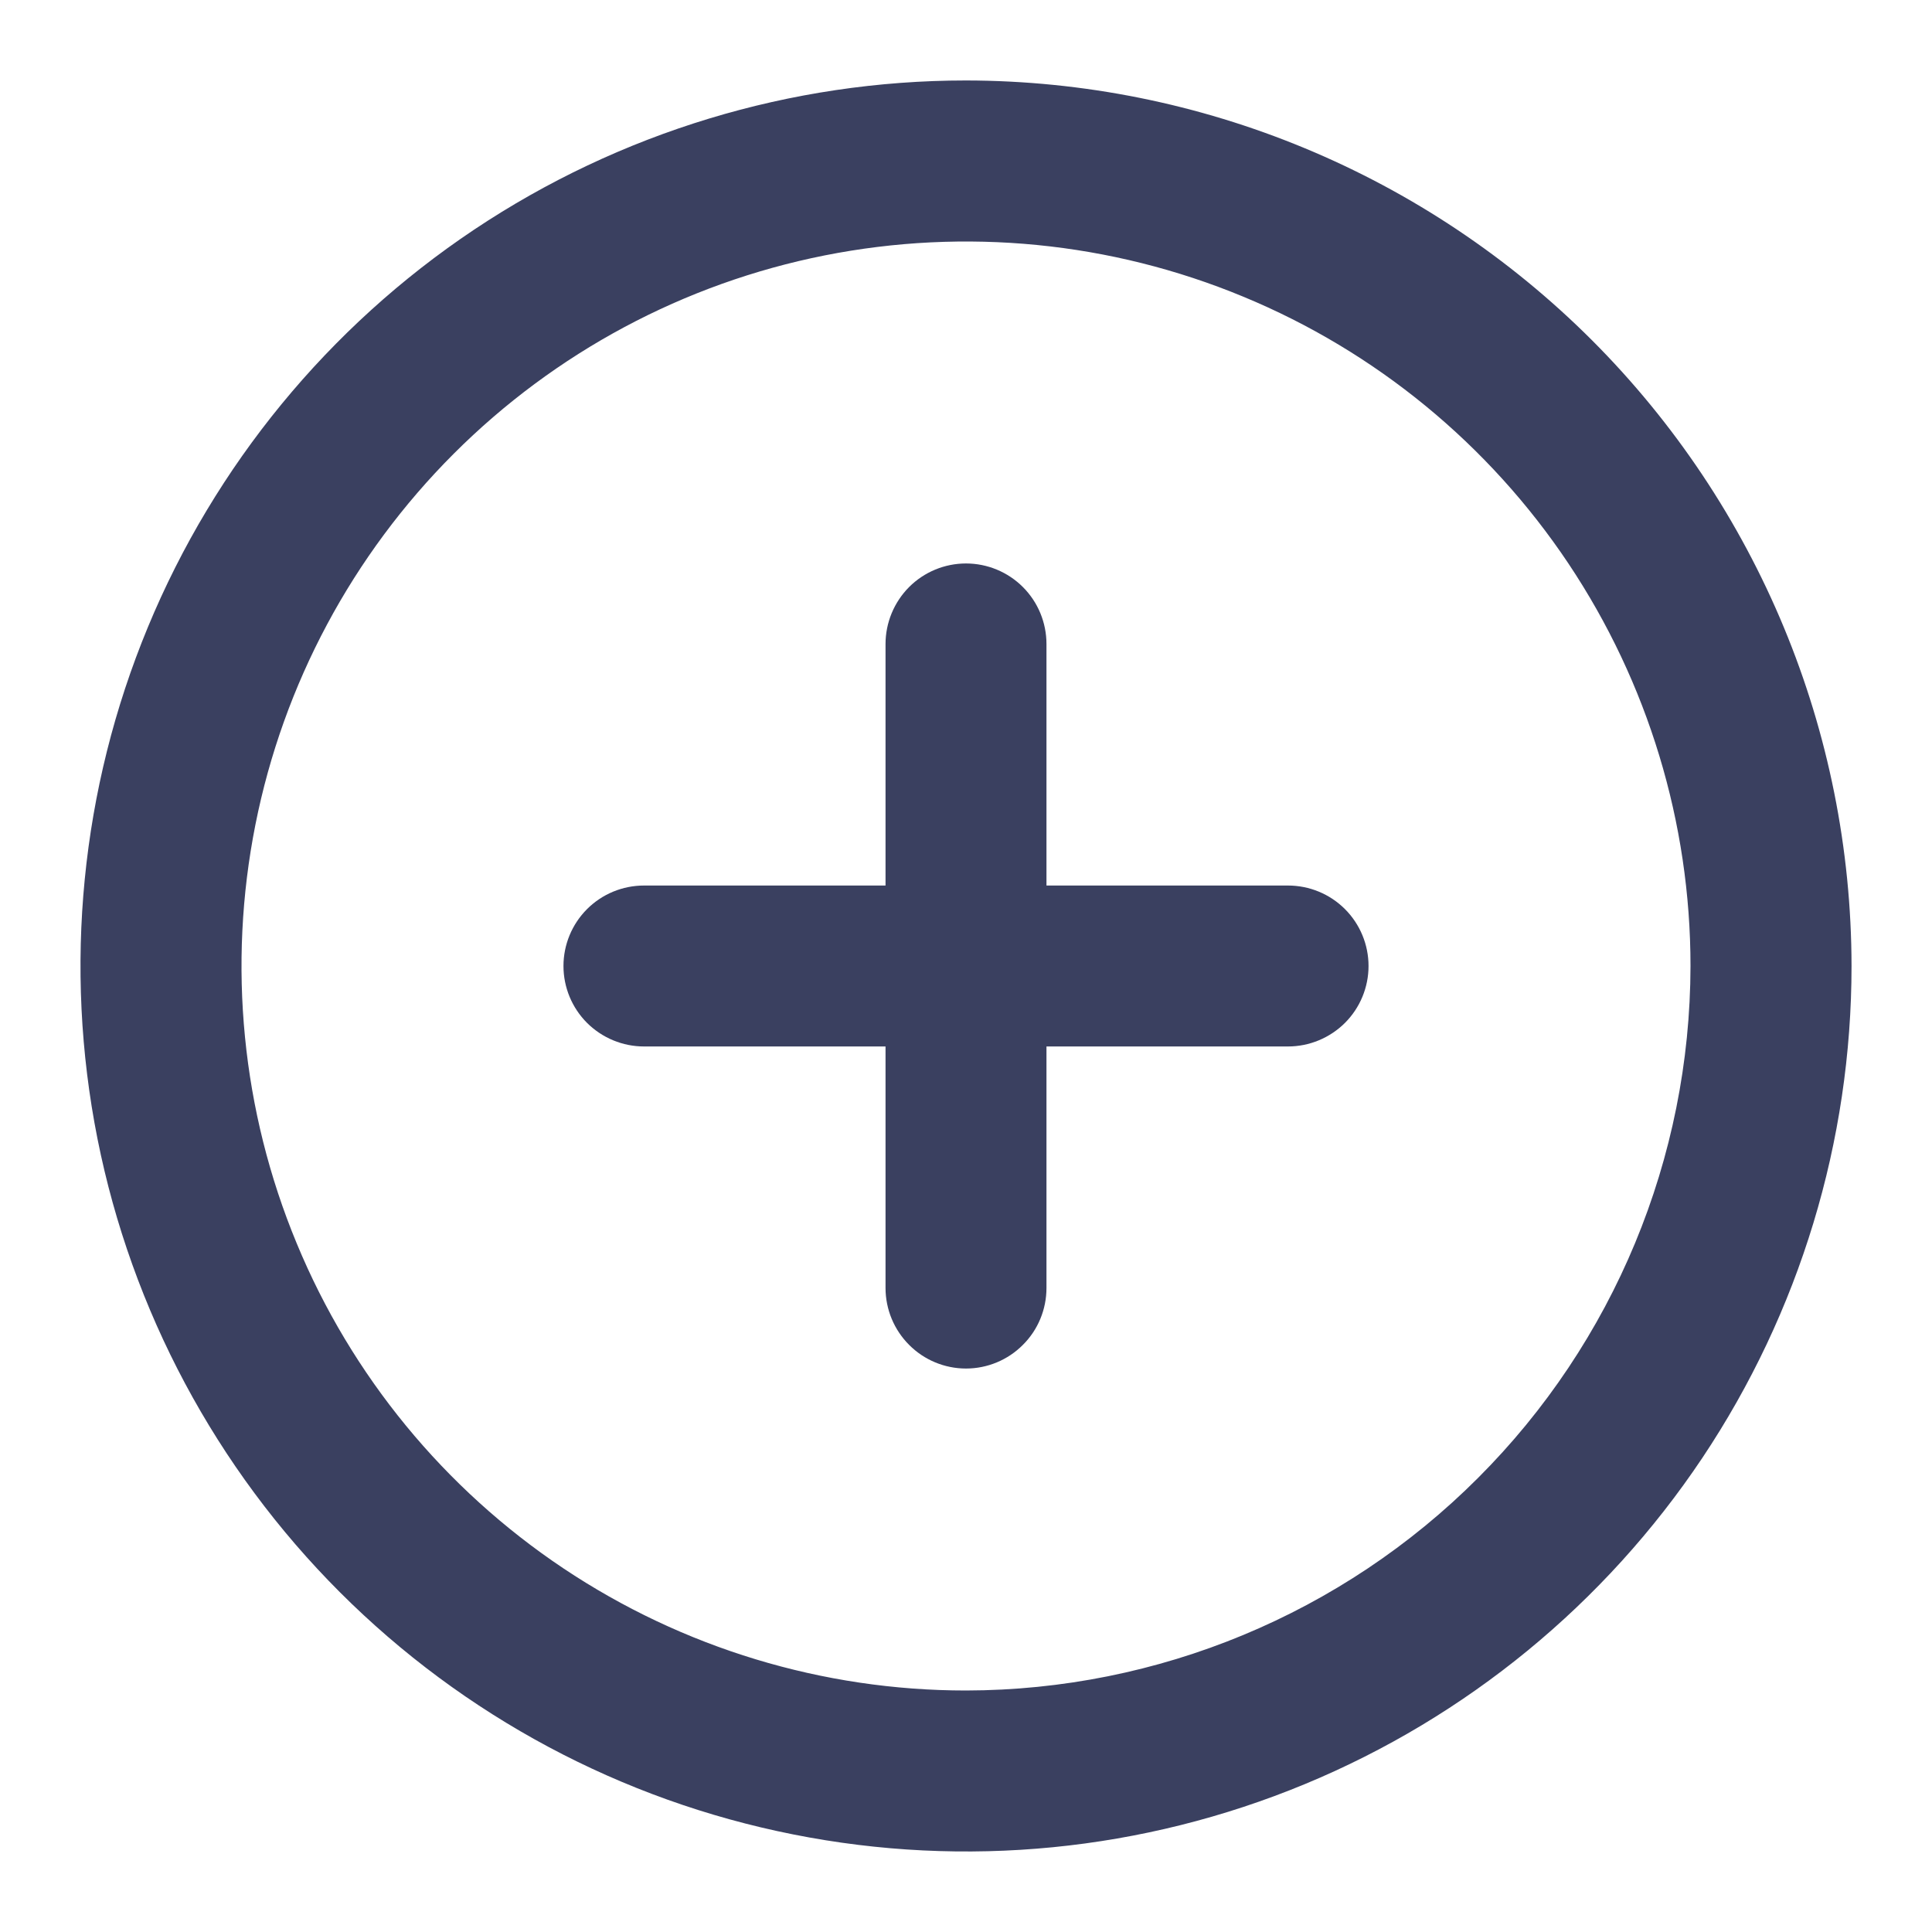
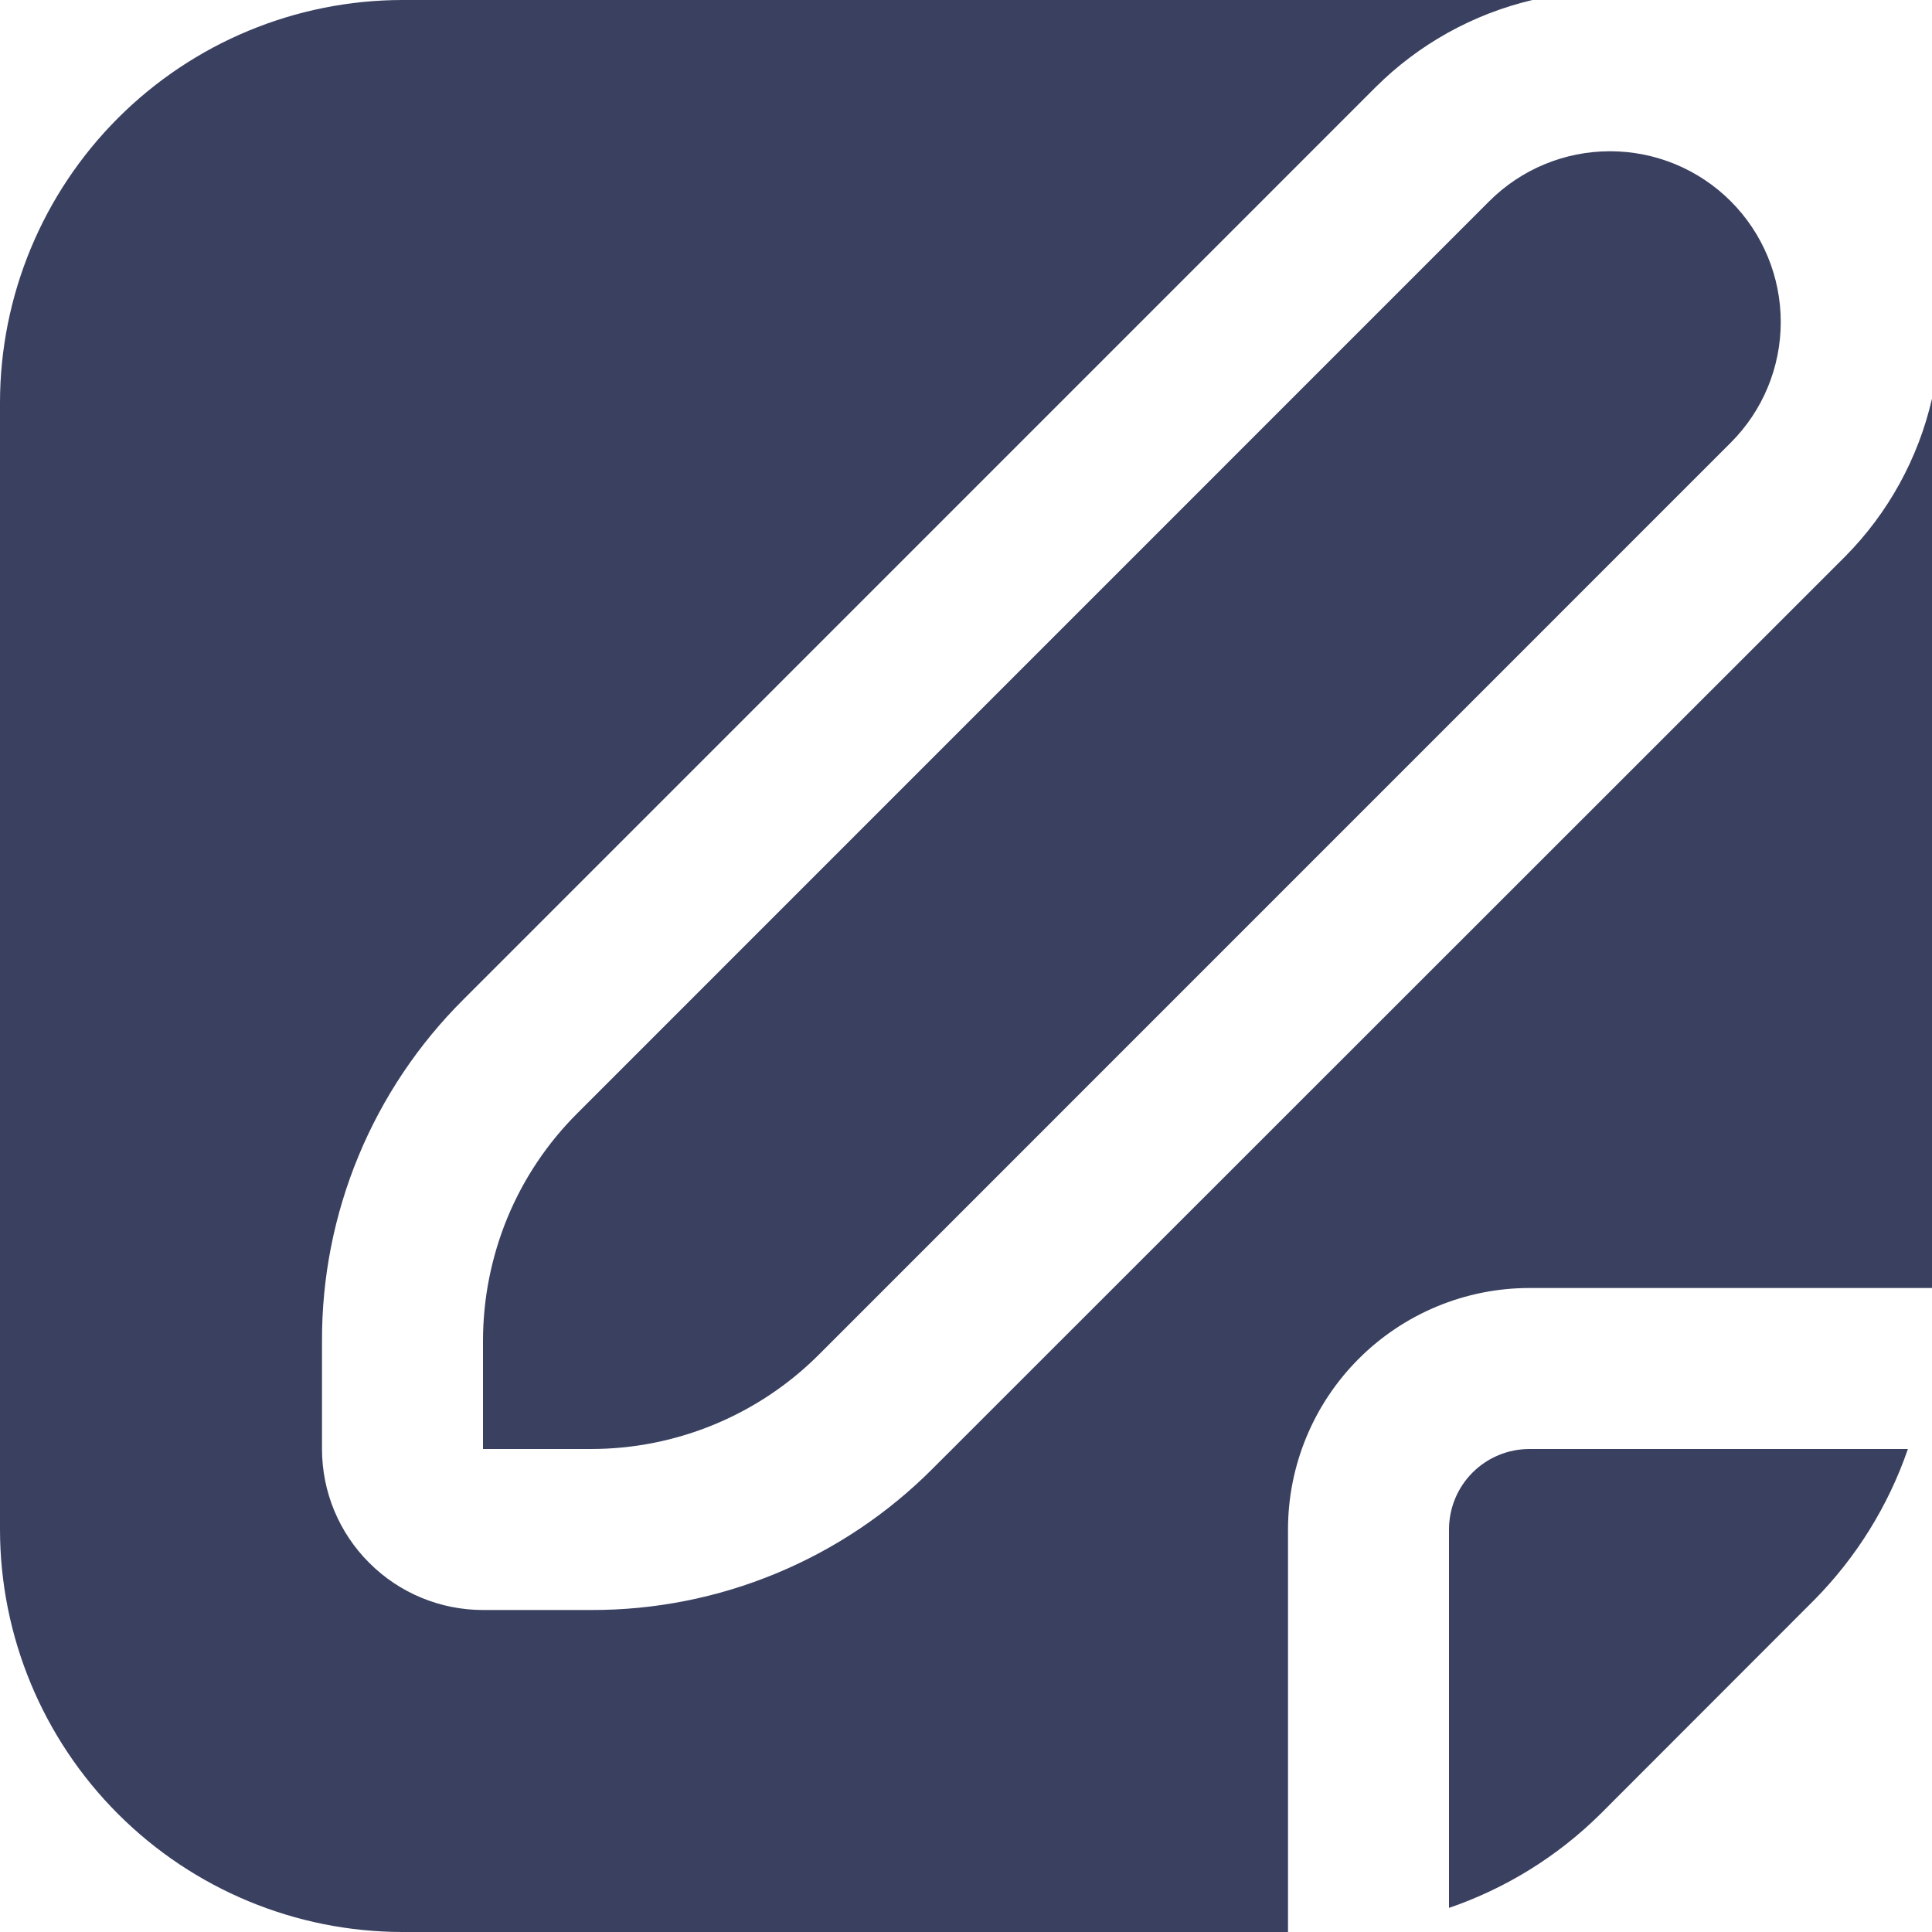
- <svg xmlns="http://www.w3.org/2000/svg" width="20" height="20" viewBox="0 0 20 20" fill="none">
-   <path d="M10 0.833C8.187 0.833 6.415 1.371 4.907 2.378C3.4 3.385 2.225 4.817 1.531 6.492C0.837 8.167 0.656 10.01 1.009 11.788C1.363 13.566 2.236 15.2 3.518 16.482C4.8 17.764 6.433 18.637 8.212 18.99C9.99 19.344 11.833 19.163 13.508 18.469C15.183 17.775 16.614 16.6 17.622 15.093C18.629 13.585 19.167 11.813 19.167 10C19.164 7.57 18.197 5.24 16.479 3.521C14.76 1.803 12.43 0.836 10 0.833ZM10 17.5C8.517 17.5 7.067 17.06 5.833 16.236C4.6 15.412 3.638 14.241 3.071 12.87C2.503 11.5 2.355 9.992 2.644 8.537C2.933 7.082 3.648 5.746 4.697 4.697C5.746 3.648 7.082 2.933 8.537 2.644C9.992 2.355 11.5 2.503 12.87 3.071C14.241 3.638 15.412 4.6 16.236 5.833C17.06 7.067 17.5 8.517 17.5 10C17.497 11.988 16.706 13.895 15.3 15.3C13.895 16.706 11.988 17.497 10 17.5Z" fill="#3A4060" />
-   <path d="M13.333 9.167H10.833V6.667C10.833 6.446 10.746 6.234 10.589 6.077C10.433 5.921 10.221 5.833 10 5.833C9.779 5.833 9.567 5.921 9.411 6.077C9.255 6.234 9.167 6.446 9.167 6.667V9.167H6.667C6.446 9.167 6.234 9.254 6.077 9.411C5.921 9.567 5.833 9.779 5.833 10C5.833 10.221 5.921 10.433 6.077 10.589C6.234 10.745 6.446 10.833 6.667 10.833H9.167V13.333C9.167 13.554 9.255 13.766 9.411 13.922C9.567 14.079 9.779 14.167 10 14.167C10.221 14.167 10.433 14.079 10.589 13.922C10.746 13.766 10.833 13.554 10.833 13.333V10.833H13.333C13.554 10.833 13.766 10.745 13.923 10.589C14.079 10.433 14.167 10.221 14.167 10C14.167 9.779 14.079 9.567 13.923 9.411C13.766 9.254 13.554 9.167 13.333 9.167Z" fill="#3A4060" />
+ <svg xmlns="http://www.w3.org/2000/svg" width="21" height="21" viewBox="0 0 21 21" fill="none">
+   <path d="M15.75 16.625V20.738C16.368 20.526 16.93 20.178 17.394 19.719L19.718 17.393C20.177 16.929 20.526 16.367 20.738 15.75H16.625C16.393 15.75 16.17 15.842 16.006 16.006C15.842 16.17 15.75 16.393 15.75 16.625Z" fill="#3A4060" />
+   <path d="M6.276 12.1C5.95 12.425 5.692 12.81 5.516 13.235C5.341 13.66 5.25 14.115 5.25 14.575V15.75H6.425C6.885 15.75 7.34 15.659 7.765 15.483C8.19 15.307 8.575 15.05 8.9 14.725L18.812 4.812C19.161 4.464 19.356 3.992 19.356 3.5C19.356 3.008 19.161 2.536 18.812 2.187C18.464 1.839 17.992 1.644 17.5 1.644C17.008 1.644 16.536 1.839 16.188 2.187L6.276 12.1Z" fill="#3A4060" />
+   <path d="M21 4.333C20.851 4.982 20.524 5.577 20.055 6.05L10.138 15.963C9.651 16.452 9.073 16.839 8.435 17.103C7.798 17.367 7.115 17.502 6.425 17.5H5.25C4.786 17.5 4.341 17.316 4.013 16.987C3.684 16.659 3.5 16.214 3.5 15.75V14.575C3.498 13.885 3.633 13.202 3.897 12.565C4.161 11.928 4.549 11.349 5.038 10.863L14.95 0.95C15.42 0.481 16.011 0.152 16.657 0C16.646 0 16.636 0 16.625 0H4.375C3.215 0.001 2.103 0.463 1.283 1.283C0.463 2.103 0.001 3.215 0 4.375L0 16.625C0.001 17.785 0.463 18.897 1.283 19.717C2.103 20.537 3.215 20.999 4.375 21H14V16.625C14 15.929 14.277 15.261 14.769 14.769C15.261 14.277 15.929 14 16.625 14H21V4.375C21 4.361 21 4.348 21 4.333Z" fill="#3A4060" />
</svg>
